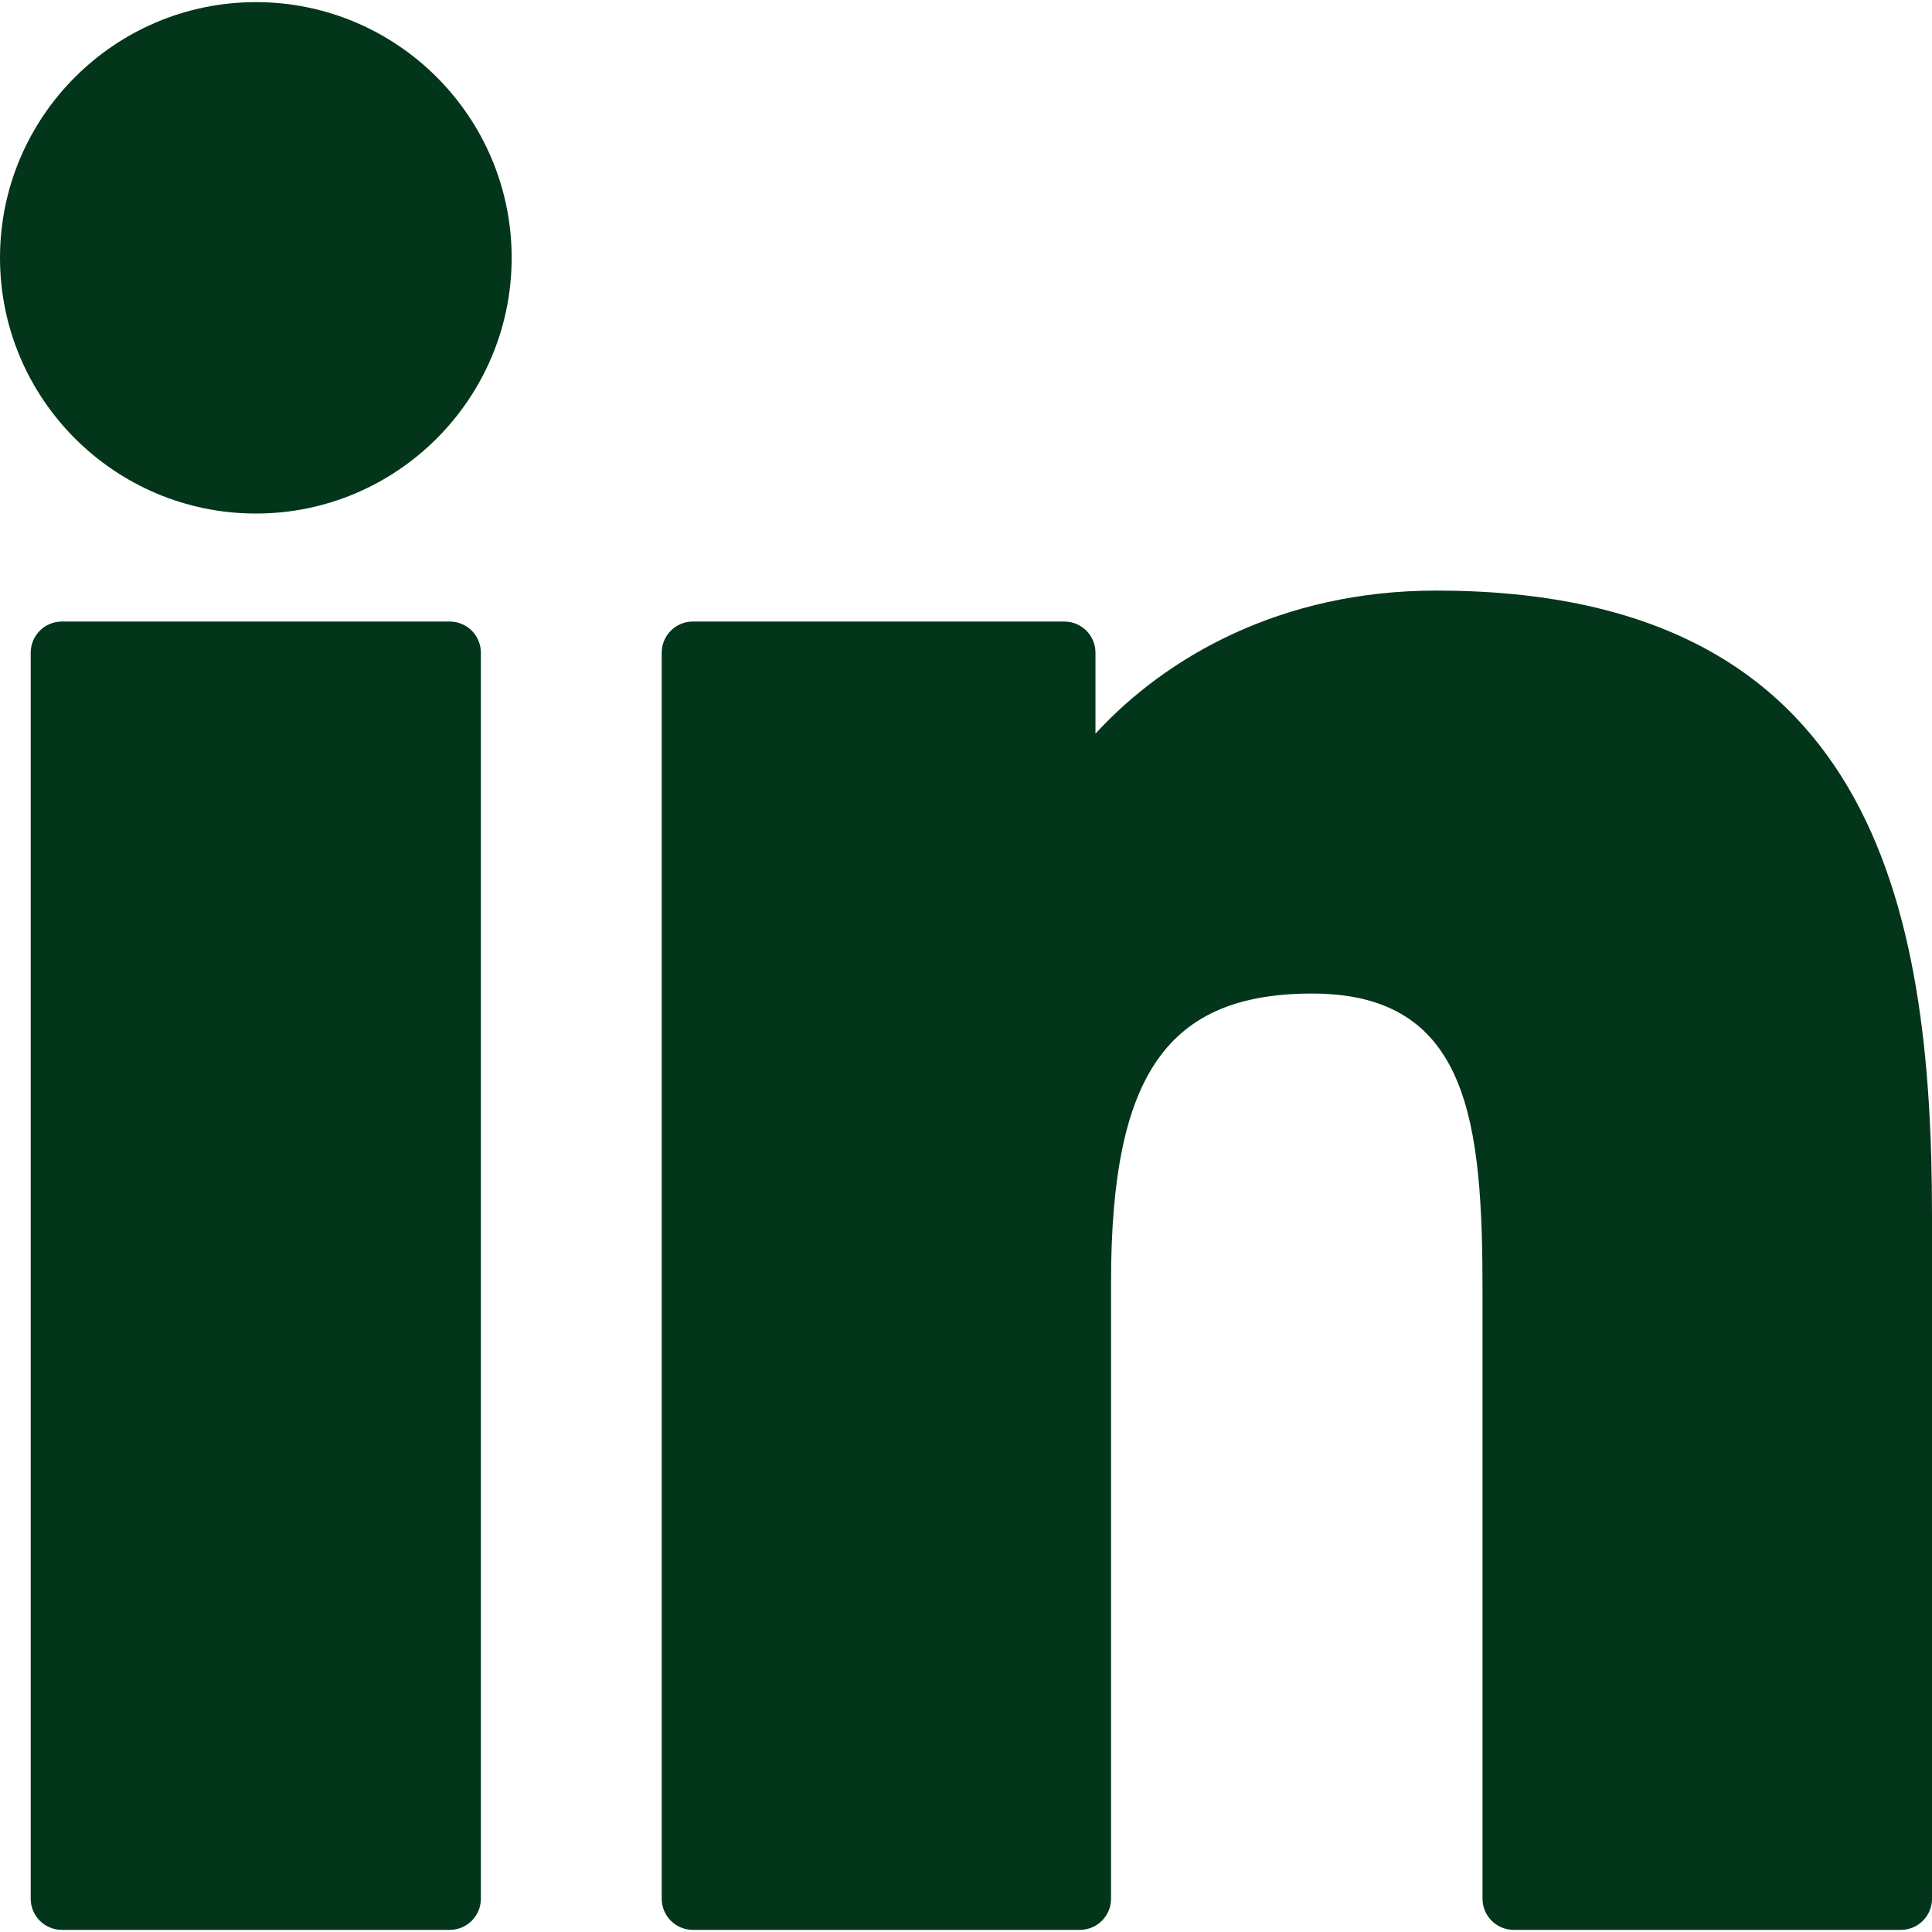
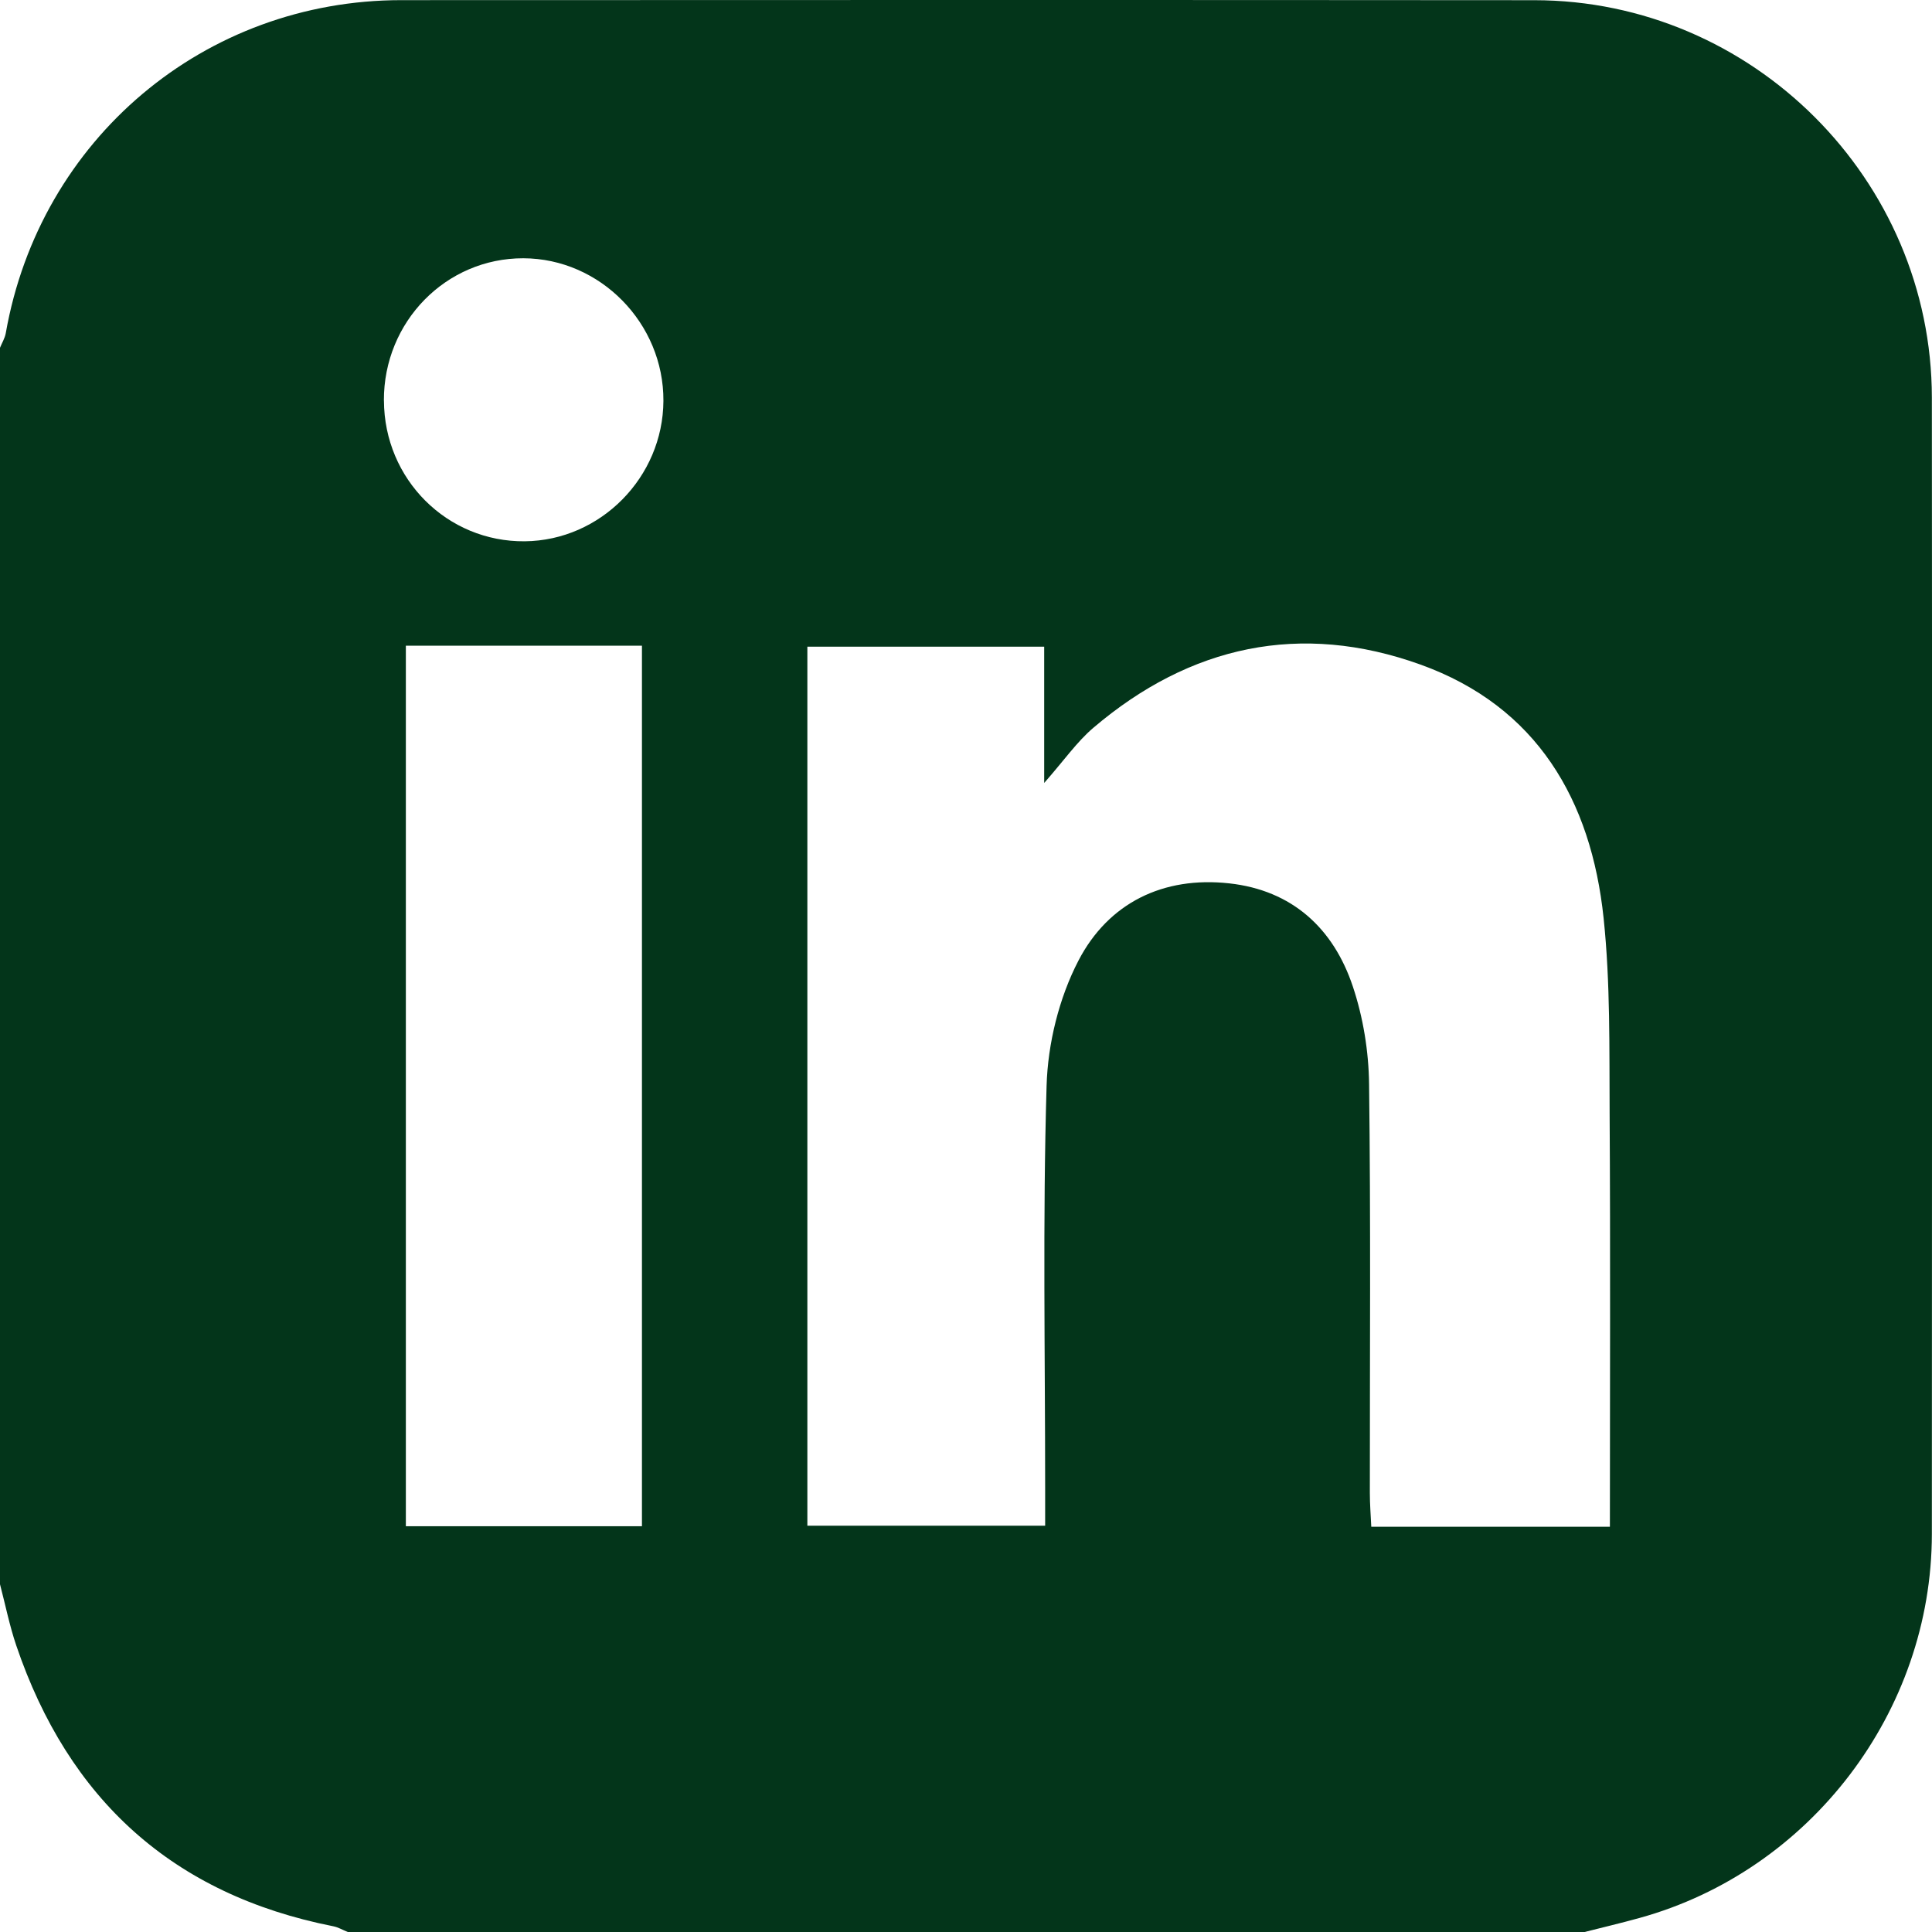
- <svg xmlns="http://www.w3.org/2000/svg" fill="#03351A" height="800px" width="800px" version="1.1" id="Layer_1" viewBox="0 0 310 310" xml:space="preserve">
-   <g id="XMLID_801_">
-     <path id="XMLID_802_" d="M72.16,99.73H9.927c-2.762,0-5,2.239-5,5v199.928c0,2.762,2.238,5,5,5H72.16c2.762,0,5-2.238,5-5V104.73   C77.16,101.969,74.922,99.73,72.16,99.73z" />
-     <path id="XMLID_803_" d="M41.066,0.341C18.422,0.341,0,18.743,0,41.362C0,63.991,18.422,82.4,41.066,82.4   c22.626,0,41.033-18.41,41.033-41.038C82.1,18.743,63.692,0.341,41.066,0.341z" />
-     <path id="XMLID_804_" d="M230.454,94.761c-24.995,0-43.472,10.745-54.679,22.954V104.73c0-2.761-2.238-5-5-5h-59.599   c-2.762,0-5,2.239-5,5v199.928c0,2.762,2.238,5,5,5h62.097c2.762,0,5-2.238,5-5v-98.918c0-33.333,9.054-46.319,32.29-46.319   c25.306,0,27.317,20.818,27.317,48.034v97.204c0,2.762,2.238,5,5,5H305c2.762,0,5-2.238,5-5V194.995   C310,145.43,300.549,94.761,230.454,94.761z" />
-   </g>
+ <svg xmlns="http://www.w3.org/2000/svg" width="100" height="100" viewBox="0 0 100 100" fill="none">
+   <path d="M82 100H18C17.749 99.9 17.508 99.753 17.247 99.703C8.94 98.061 3.545 93.131 0.843 85.174C0.492 84.141 0.278 83.061 0 82.001C0 60.666 0 39.332 0 18C0.1 17.75 0.251 17.509 0.298 17.248C2.064 7.198 10.582 0.01 20.773 0.007C40.321 0 59.87 -0.006 79.421 0.01C90.709 0.021 99.983 9.295 99.993 20.582C100.01 40.188 100.003 59.793 99.993 79.398C99.987 88.589 93.706 96.826 84.87 99.271C83.92 99.536 82.957 99.76 82.003 100.004L82 100ZM83.328 79.02C83.328 71.766 83.358 64.716 83.314 57.669C83.294 54.285 83.355 50.88 83.003 47.526C82.361 41.408 79.549 36.566 73.522 34.398C67.331 32.171 61.602 33.402 56.585 37.676C55.736 38.402 55.077 39.355 54.047 40.526V33.472H41.789V78.97H54.097C54.097 78.238 54.097 77.636 54.097 77.034C54.097 70.091 53.967 63.144 54.171 56.205C54.234 54.014 54.816 51.653 55.823 49.716C57.375 46.733 60.207 45.345 63.629 45.723C66.876 46.081 69.017 48.044 70.023 51.061C70.558 52.663 70.843 54.419 70.863 56.108C70.953 63.161 70.9 70.215 70.903 77.271C70.903 77.853 70.95 78.435 70.977 79.024H83.321L83.328 79.02ZM21.007 33.422V78.997H33.227V33.422H21.007ZM19.873 20.736C19.886 24.806 23.144 28.057 27.164 28.017C31.084 27.977 34.318 24.703 34.338 20.75C34.361 16.733 31.064 13.378 27.09 13.368C23.084 13.358 19.856 16.653 19.87 20.733L19.873 20.736Z" fill="#03351A" />
</svg>
